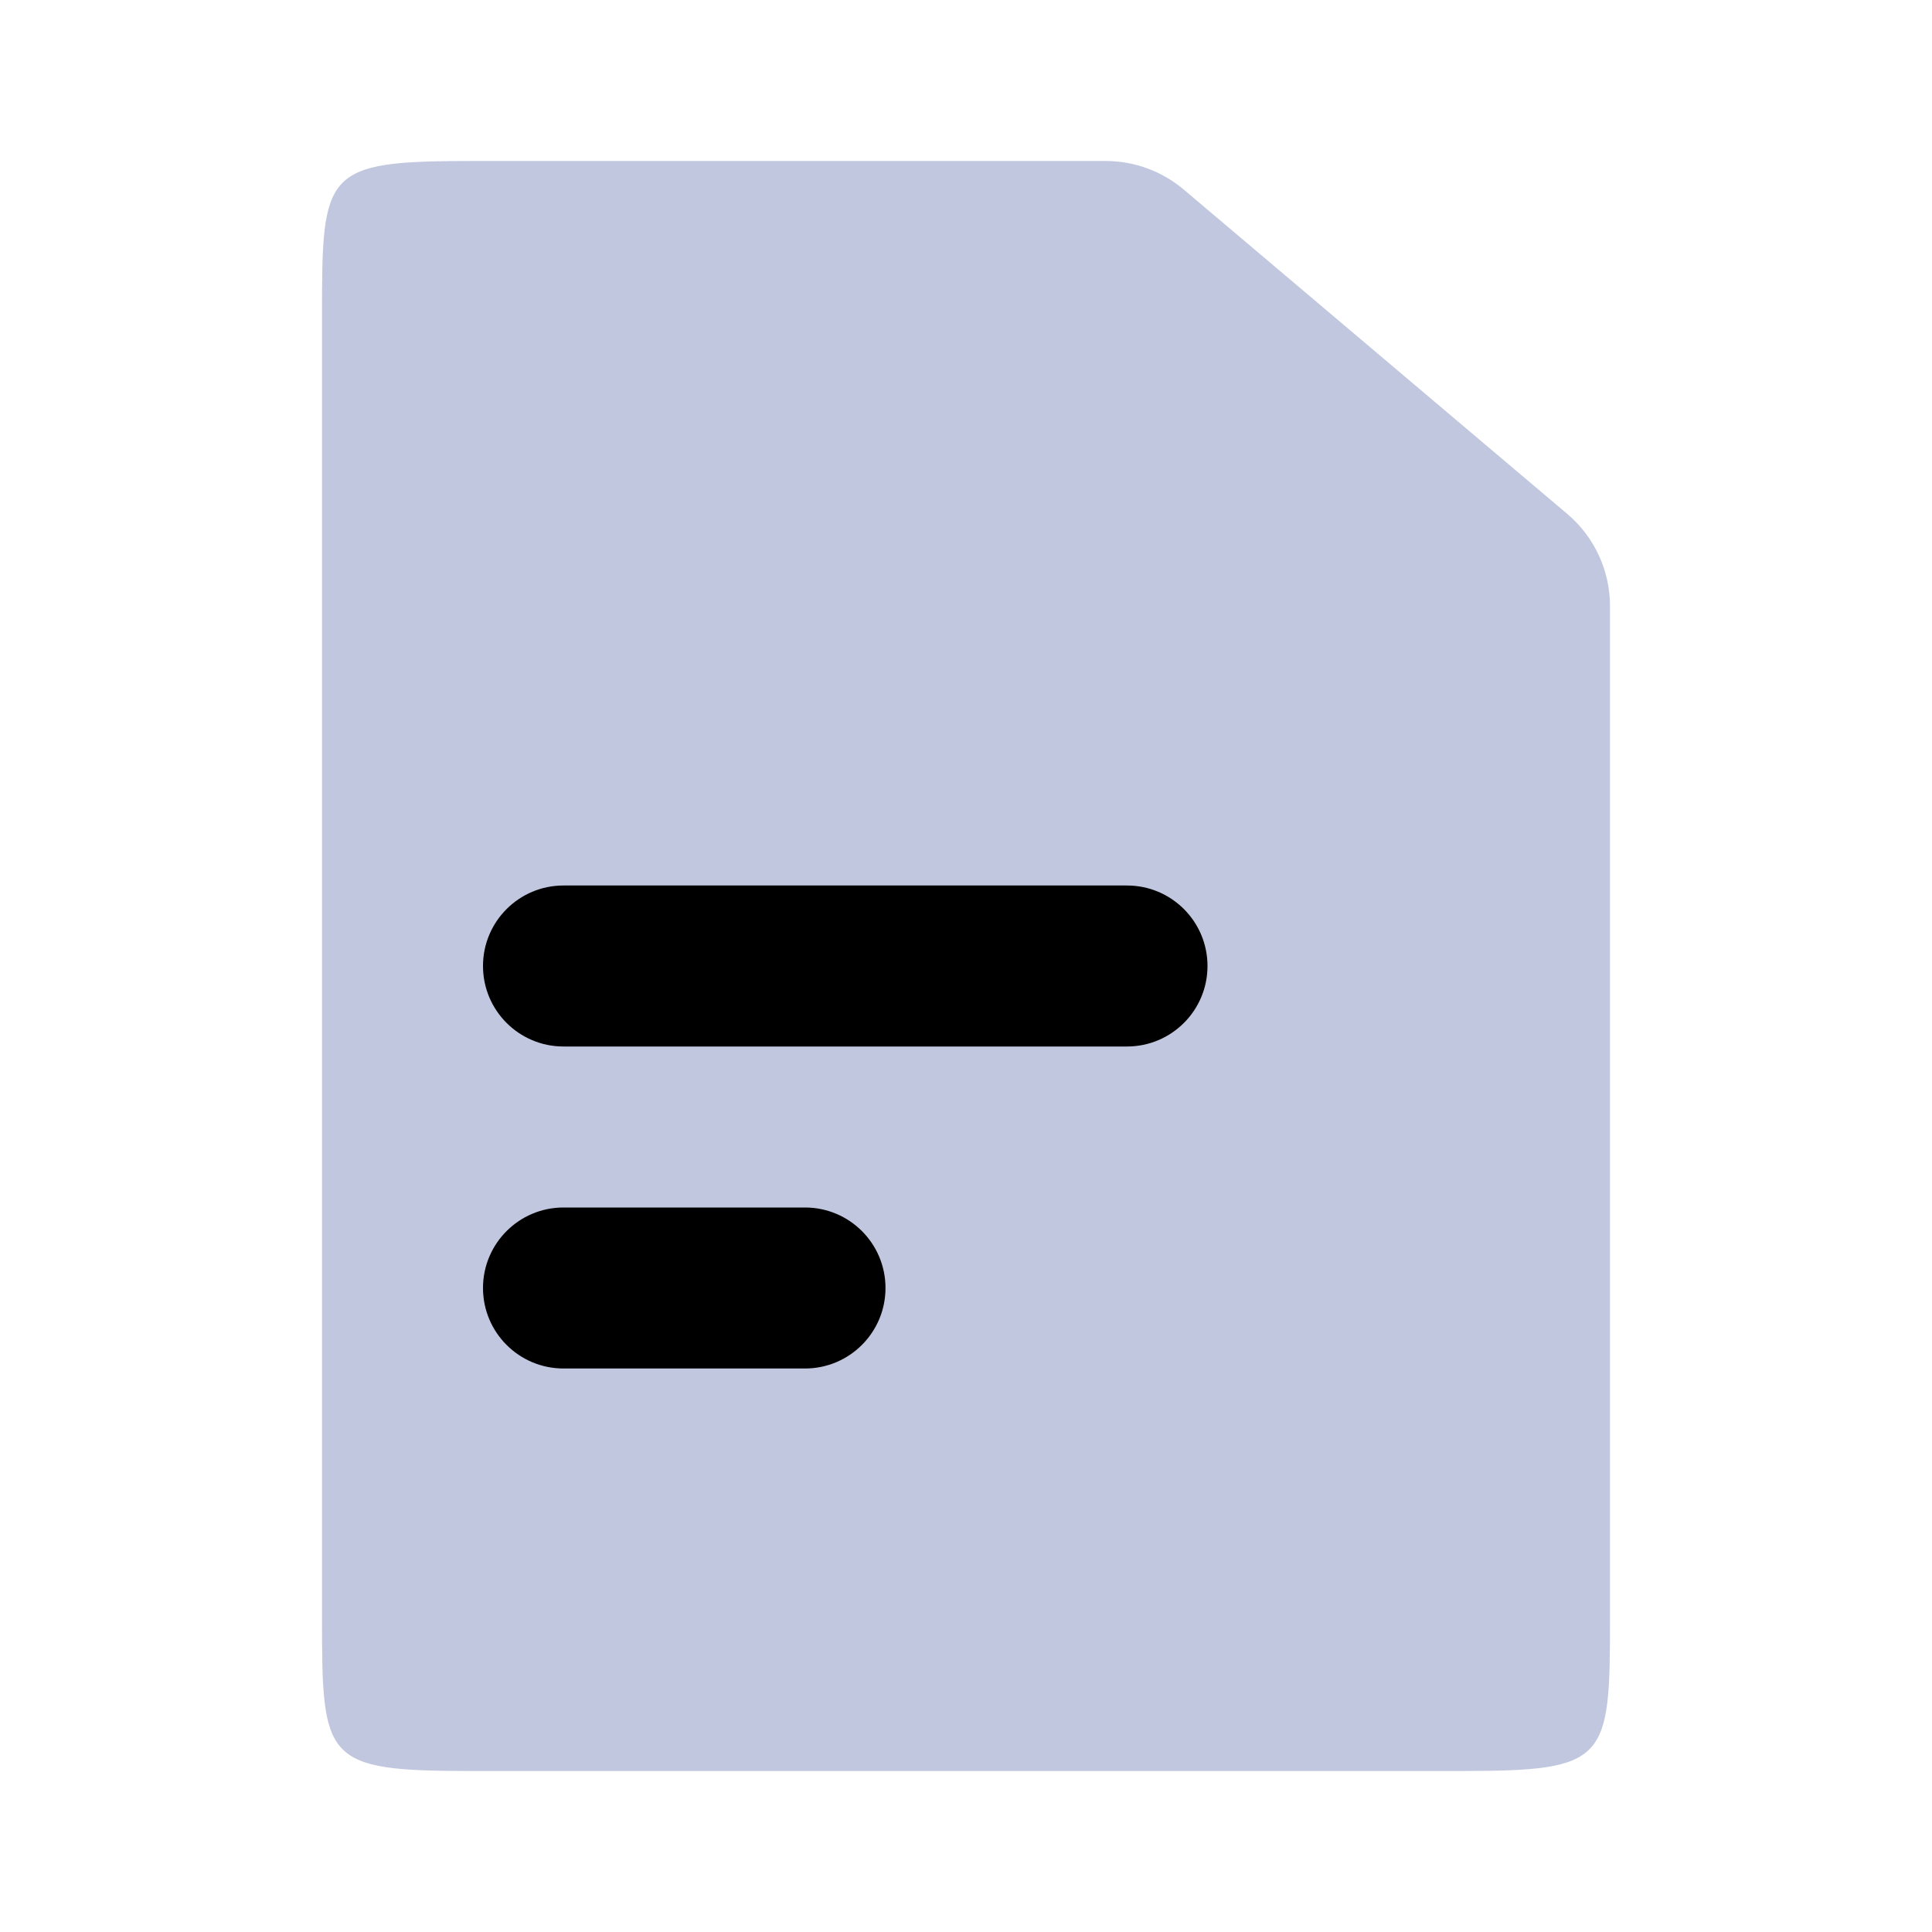
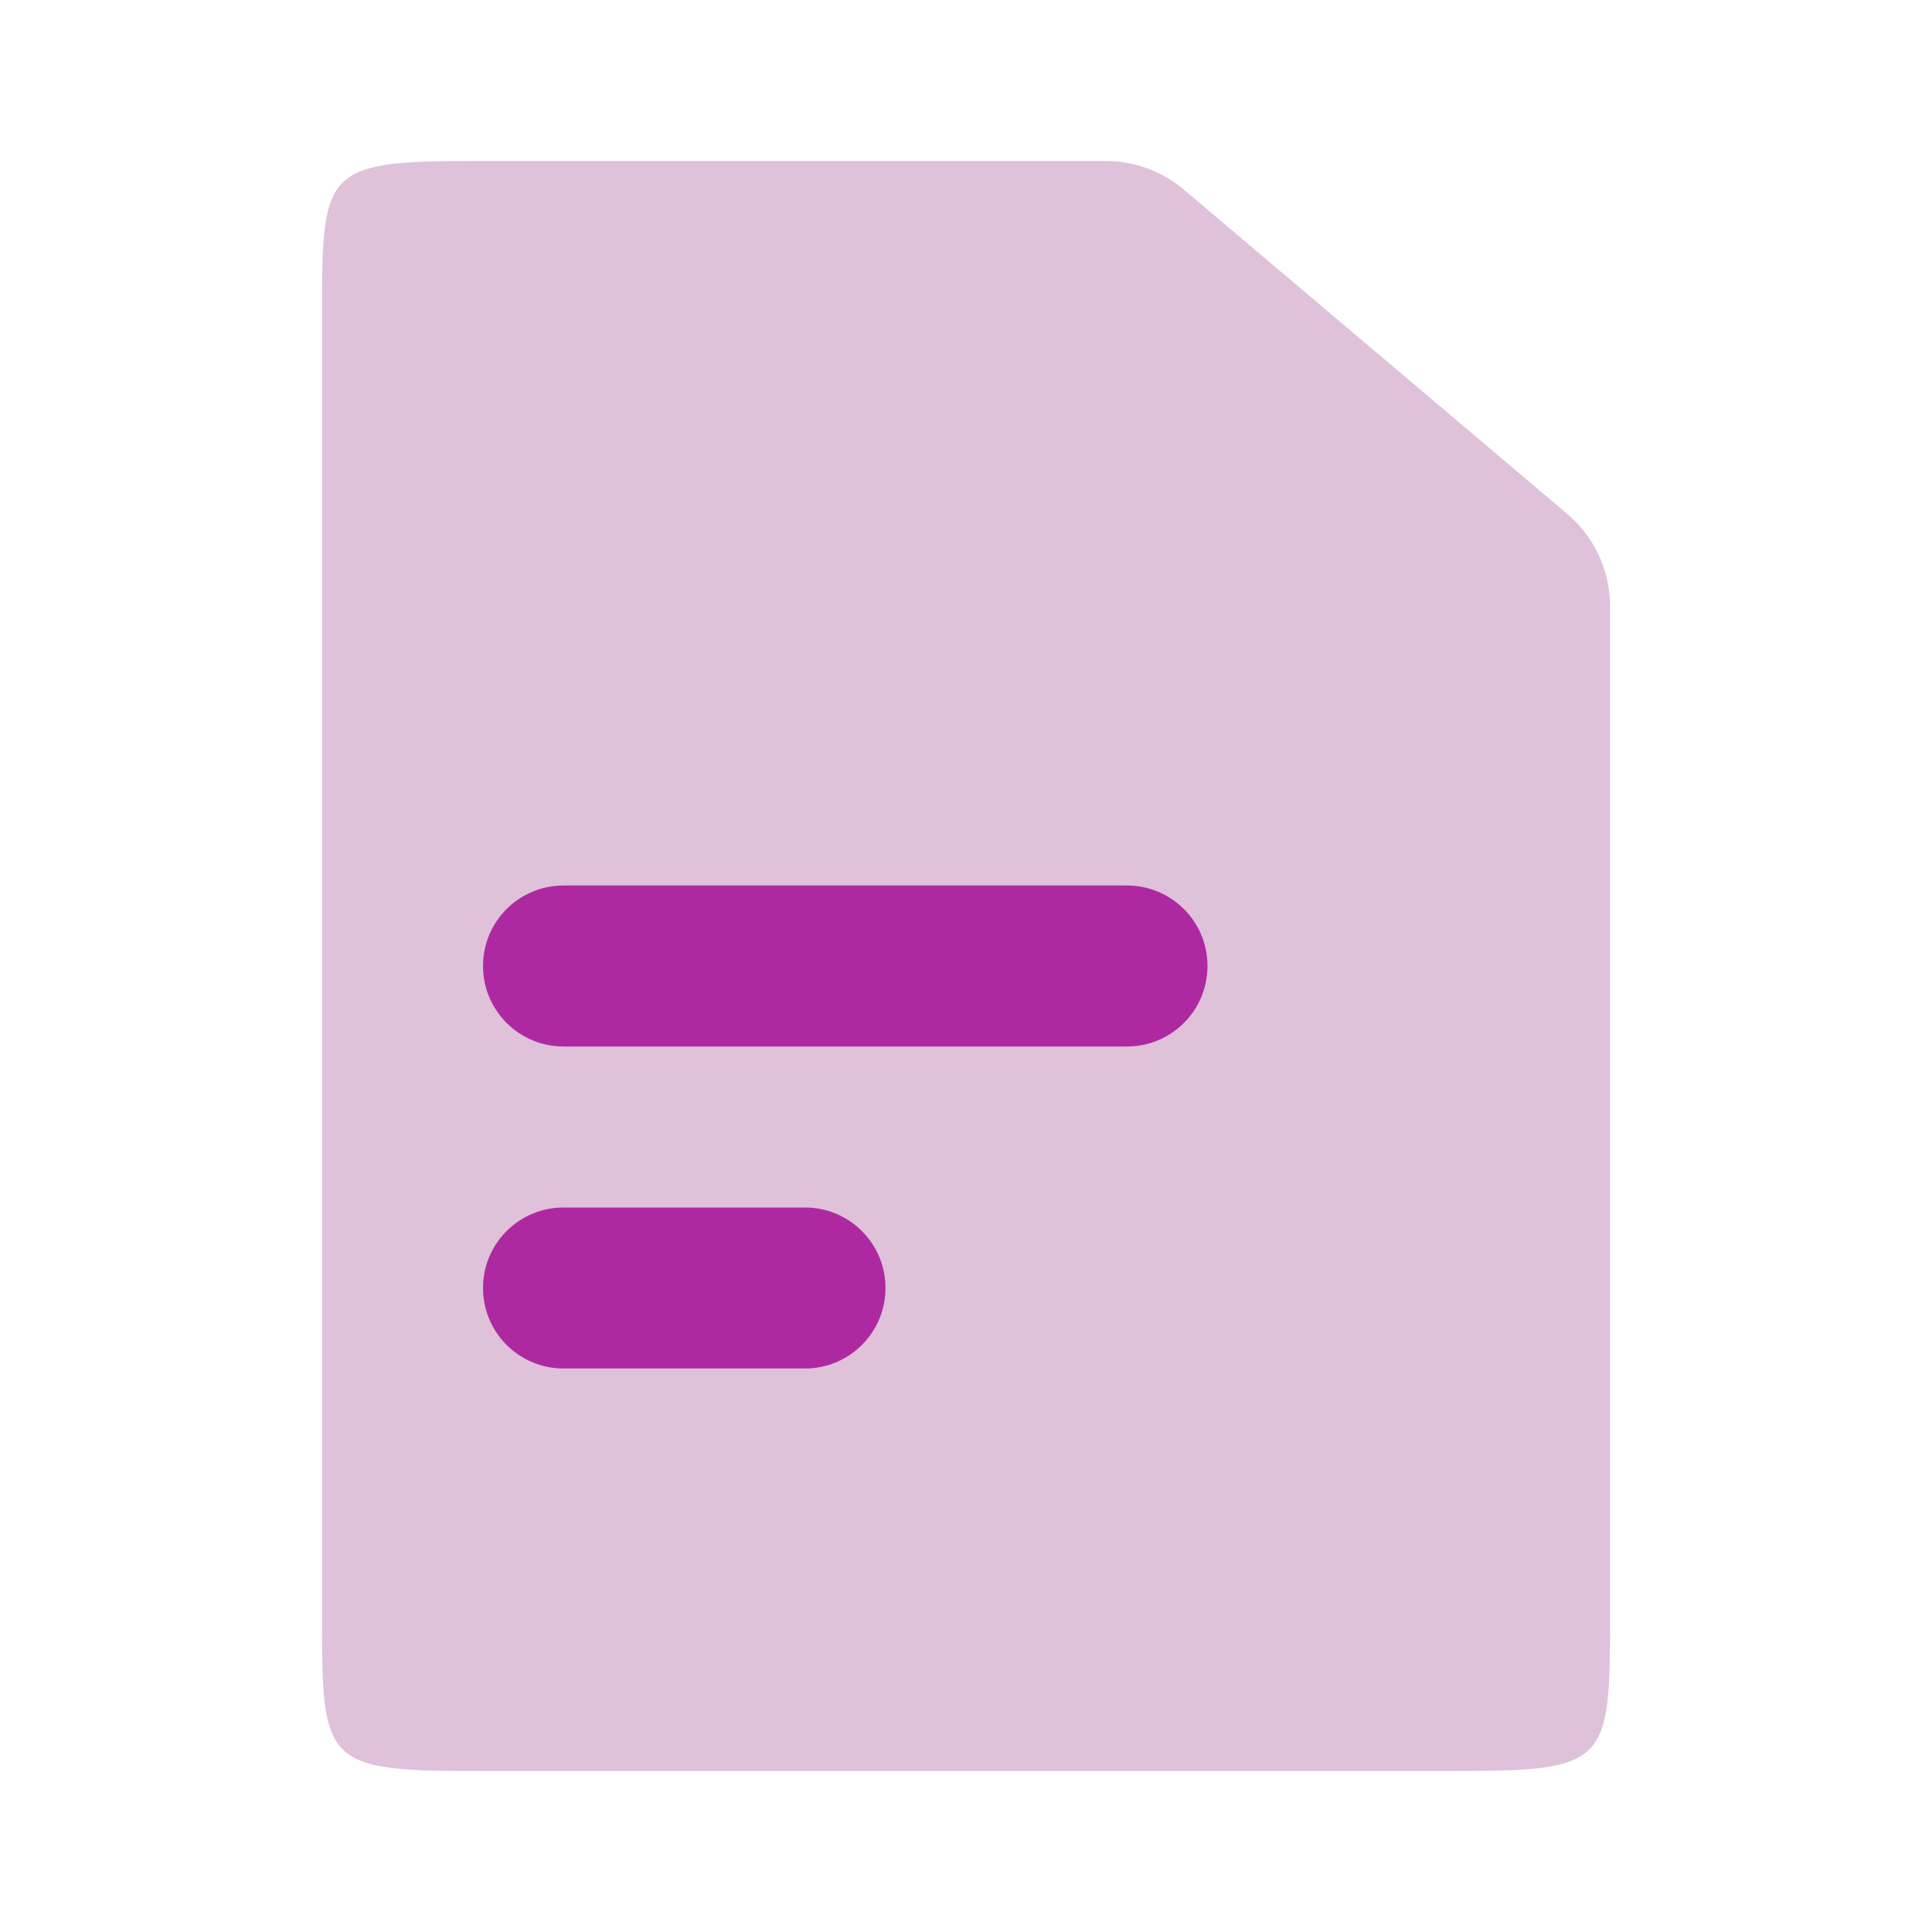
- <svg xmlns="http://www.w3.org/2000/svg" width="24px" height="24px" viewBox="0 0 24 24" version="1.1">
-   <defs />
-   <g id="Stockholm-icons-/-Files-/-File" stroke="none" stroke-width="1" fill="none" fill-rule="evenodd">
-     <polygon id="Shape" points="0 0 24 0 24 24 0 24" />
-     <path d="M5.857,2 L13.736,2 C14.091,2 14.434,2.126 14.705,2.355 L19.469,6.384 C19.806,6.669 20,7.088 20,7.529 L20,20.083 C20,21.874 19.98,22 18.143,22 L5.857,22 C4.02,22 4,21.874 4,20.083 L4,3.917 C4,2.126 4.02,2 5.857,2 Z" id="Combined-Shape" fill="#2f4392" fill-rule="nonzero" opacity="0.3" />
-     <rect id="Rectangle" fill="#000000" x="6" y="11" width="9" height="2" rx="1" />
-     <rect id="Rectangle-Copy" fill="#000000" x="6" y="15" width="5" height="2" rx="1" />
-   </g>
+ <svg xmlns="http://www.w3.org/2000/svg" width="24" height="24" viewBox="0 0 24 24">
+   <path d="M0,0H24V24H0Z" fill="none" fill-rule="evenodd" />
+   <path d="M5.857,2h7.879a1.5,1.5,0,0,1,.969.355l4.764,4.029A1.5,1.5,0,0,1,20,7.529V20.083C20,21.874,19.98,22,18.143,22H5.857C4.02,22,4,21.874,4,20.083V3.917C4,2.126,4.02,2,5.857,2Z" fill="#922f82" opacity="0.3" />
+   <rect width="9" height="2" rx="1" transform="translate(6 11)" fill="#ae29a1" />
+   <rect width="5" height="2" rx="1" transform="translate(6 15)" fill="#ae29a1" />
</svg>
